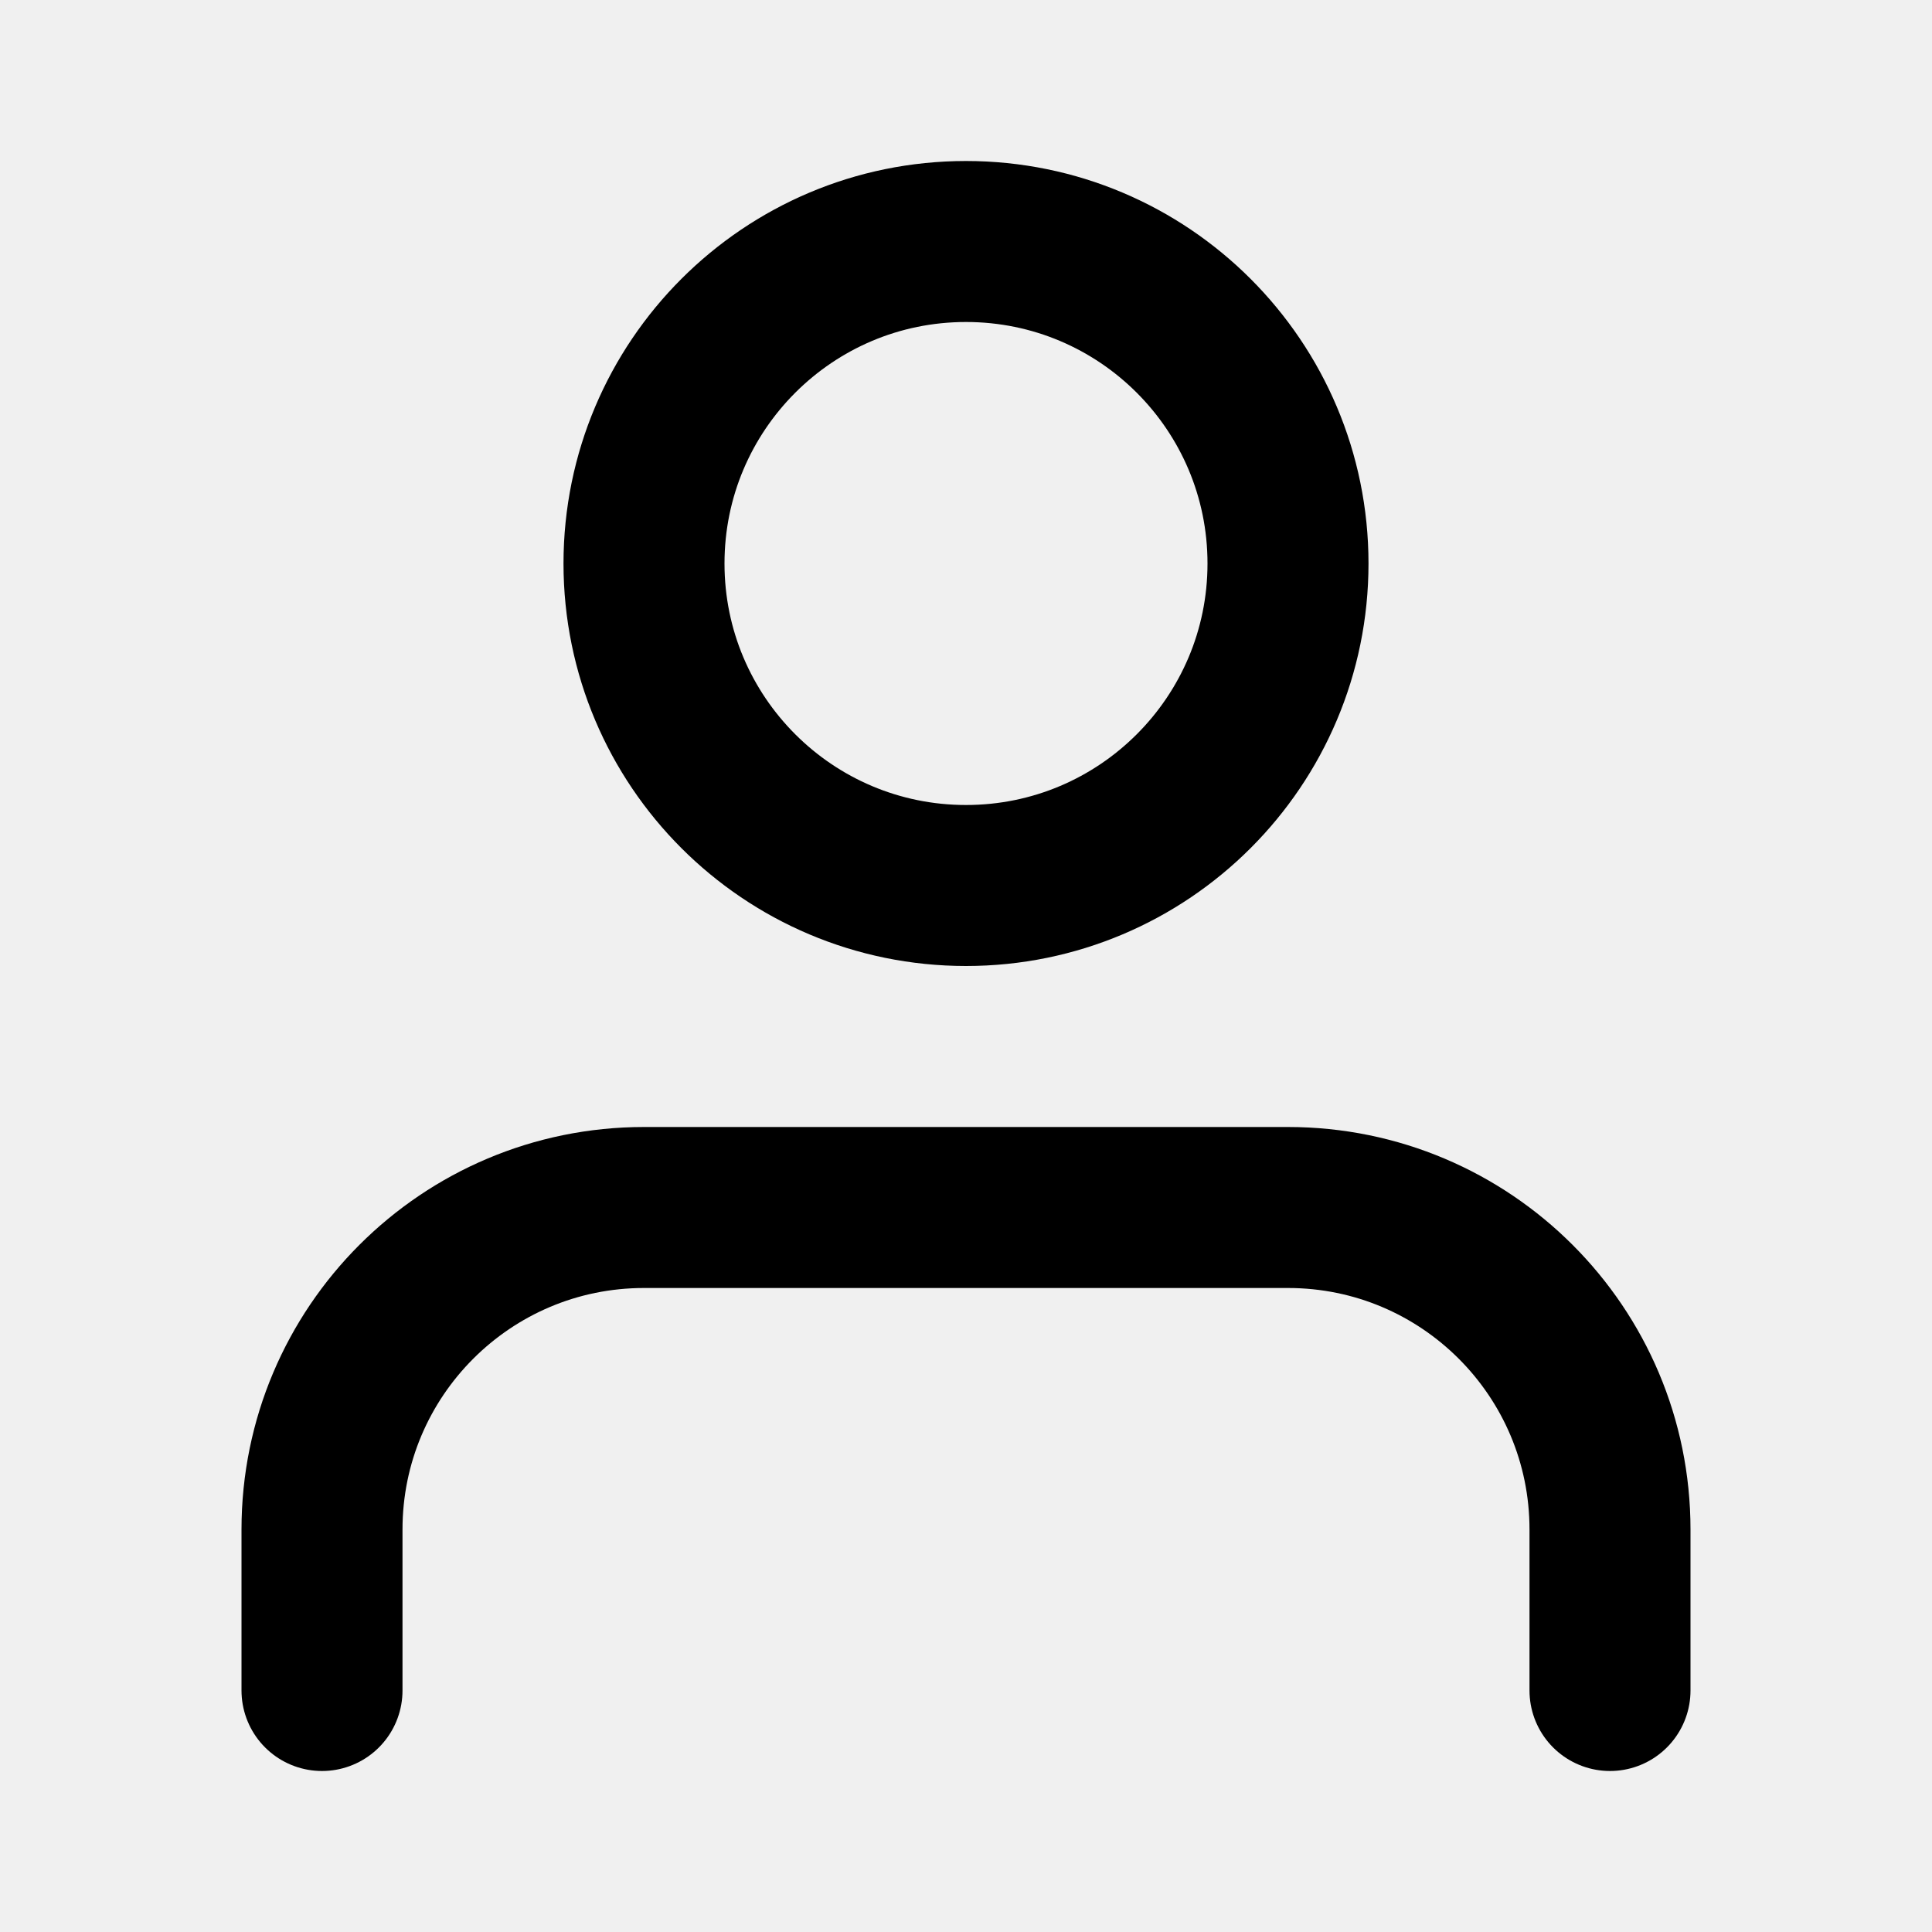
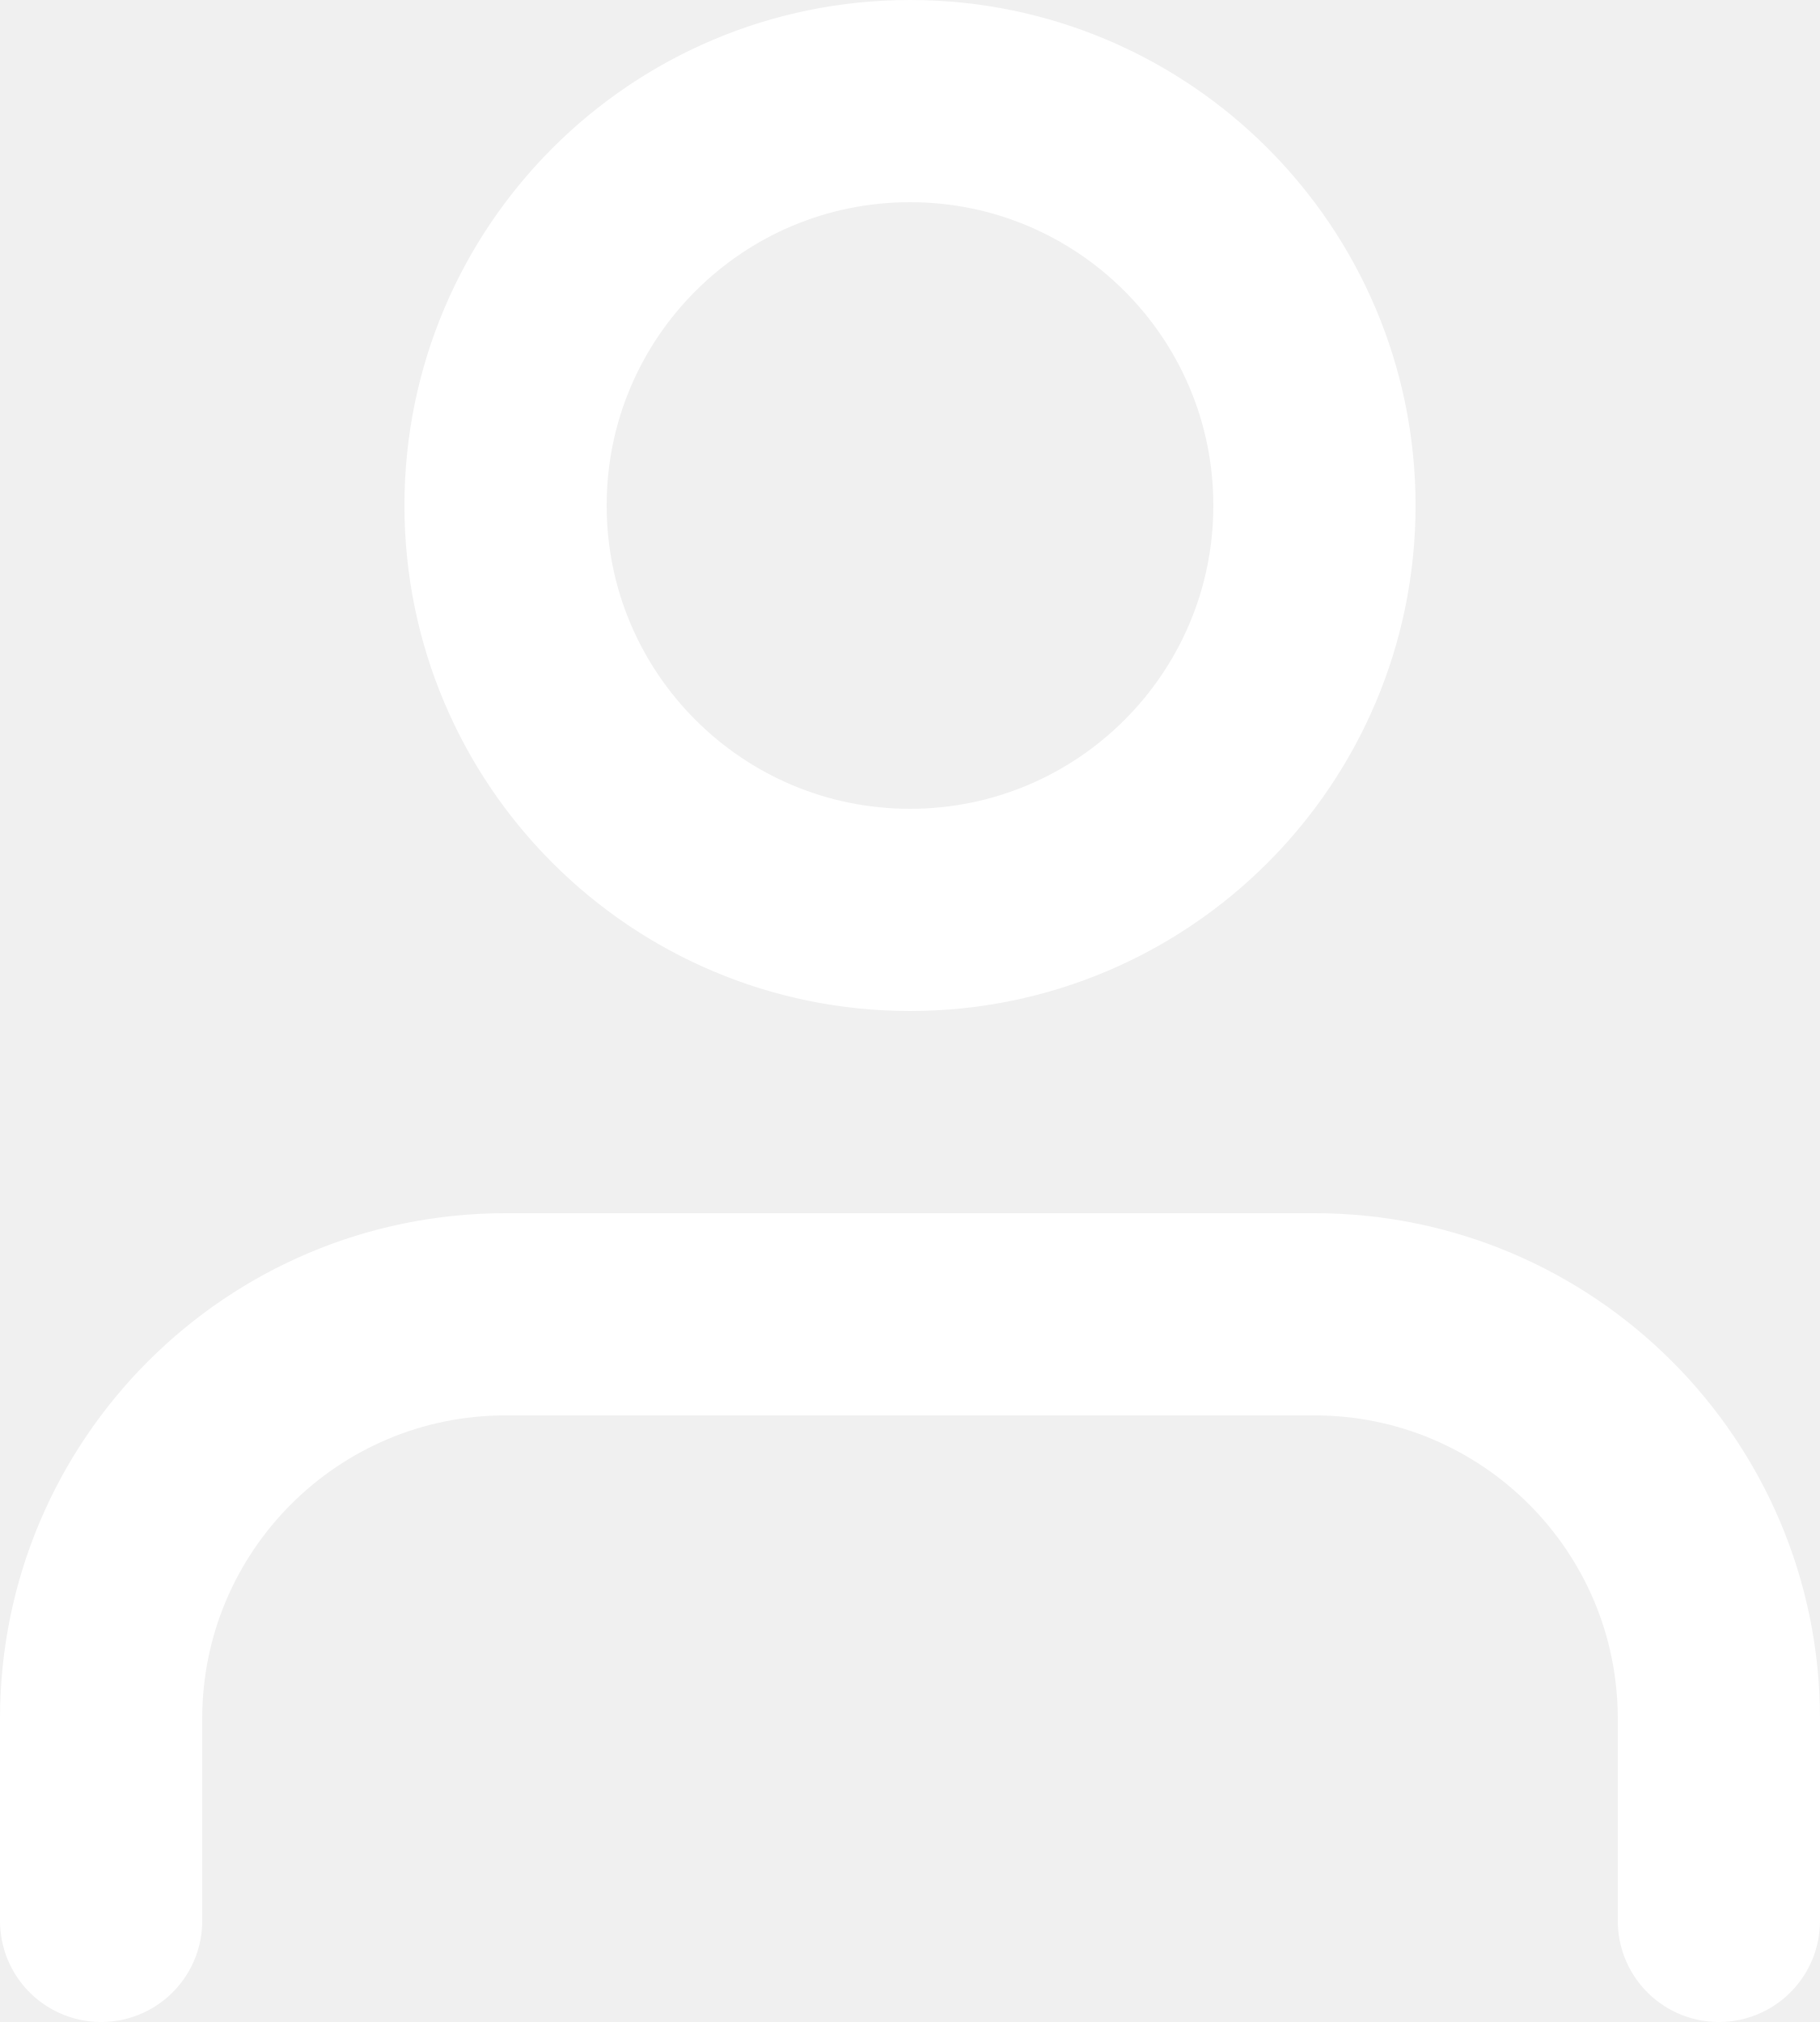
- <svg xmlns="http://www.w3.org/2000/svg" width="24" height="24" viewBox="0 0 24 24" fill="none" stroke="currentColor" stroke-width="2" stroke-linecap="round" stroke-linejoin="round" class="feather feather-user">
-   <path d="M20 21v-2a4 4 0 0 0-4-4H8a4 4 0 0 0-4 4v2" />
-   <circle cx="12" cy="7" r="4" />
+ <svg xmlns="http://www.w3.org/2000/svg" width="18px" height="20px" viewBox="0 0 18 20" version="1.1">
+   <defs />
+   <g id="Page-1" stroke="none" stroke-width="1" fill="none" fill-rule="evenodd" stroke-linecap="round" stroke-linejoin="round">
+     <g id="user" transform="translate(1, 1)" stroke="#FFFFFF" stroke-width="2">
+       <path d="M16,18 L16,16 C16,13.791 14.209,12 12,12 L4,12 C1.791,12 0,13.791 0,16 L0,18" id="Shape" />
+       <circle id="Oval" cx="8" cy="4" r="4" />
+     </g>
+   </g>
</svg>
